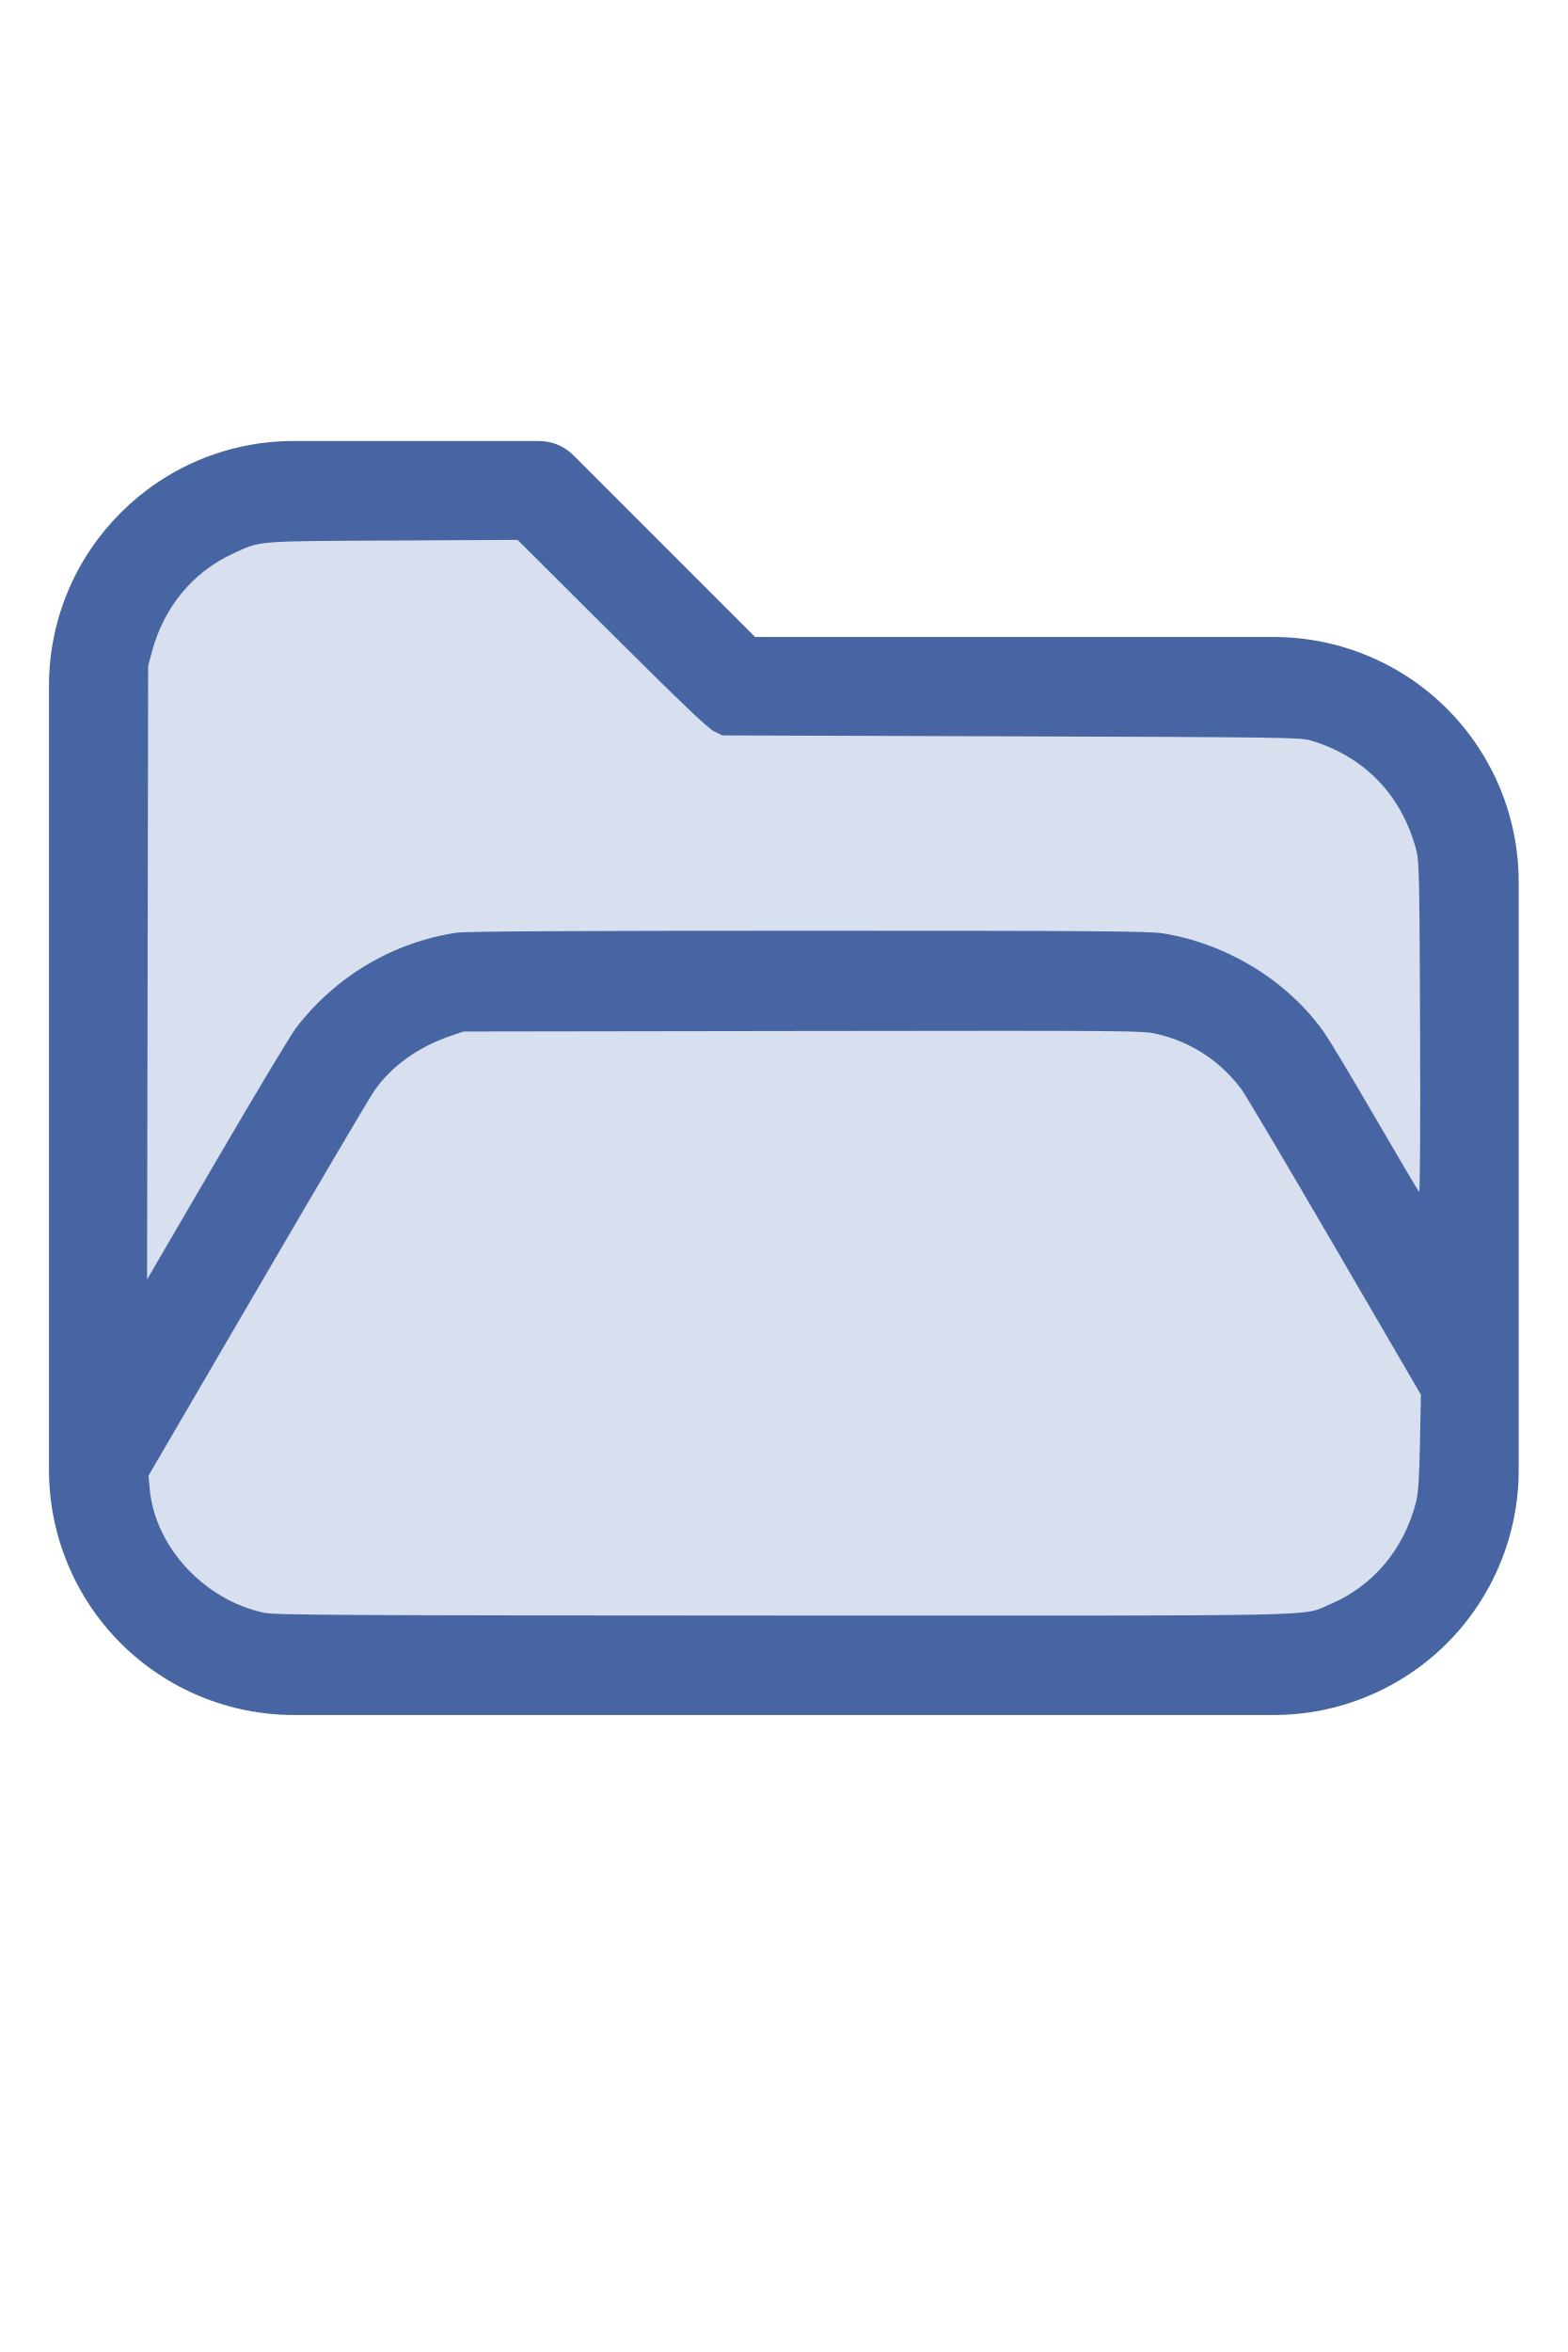
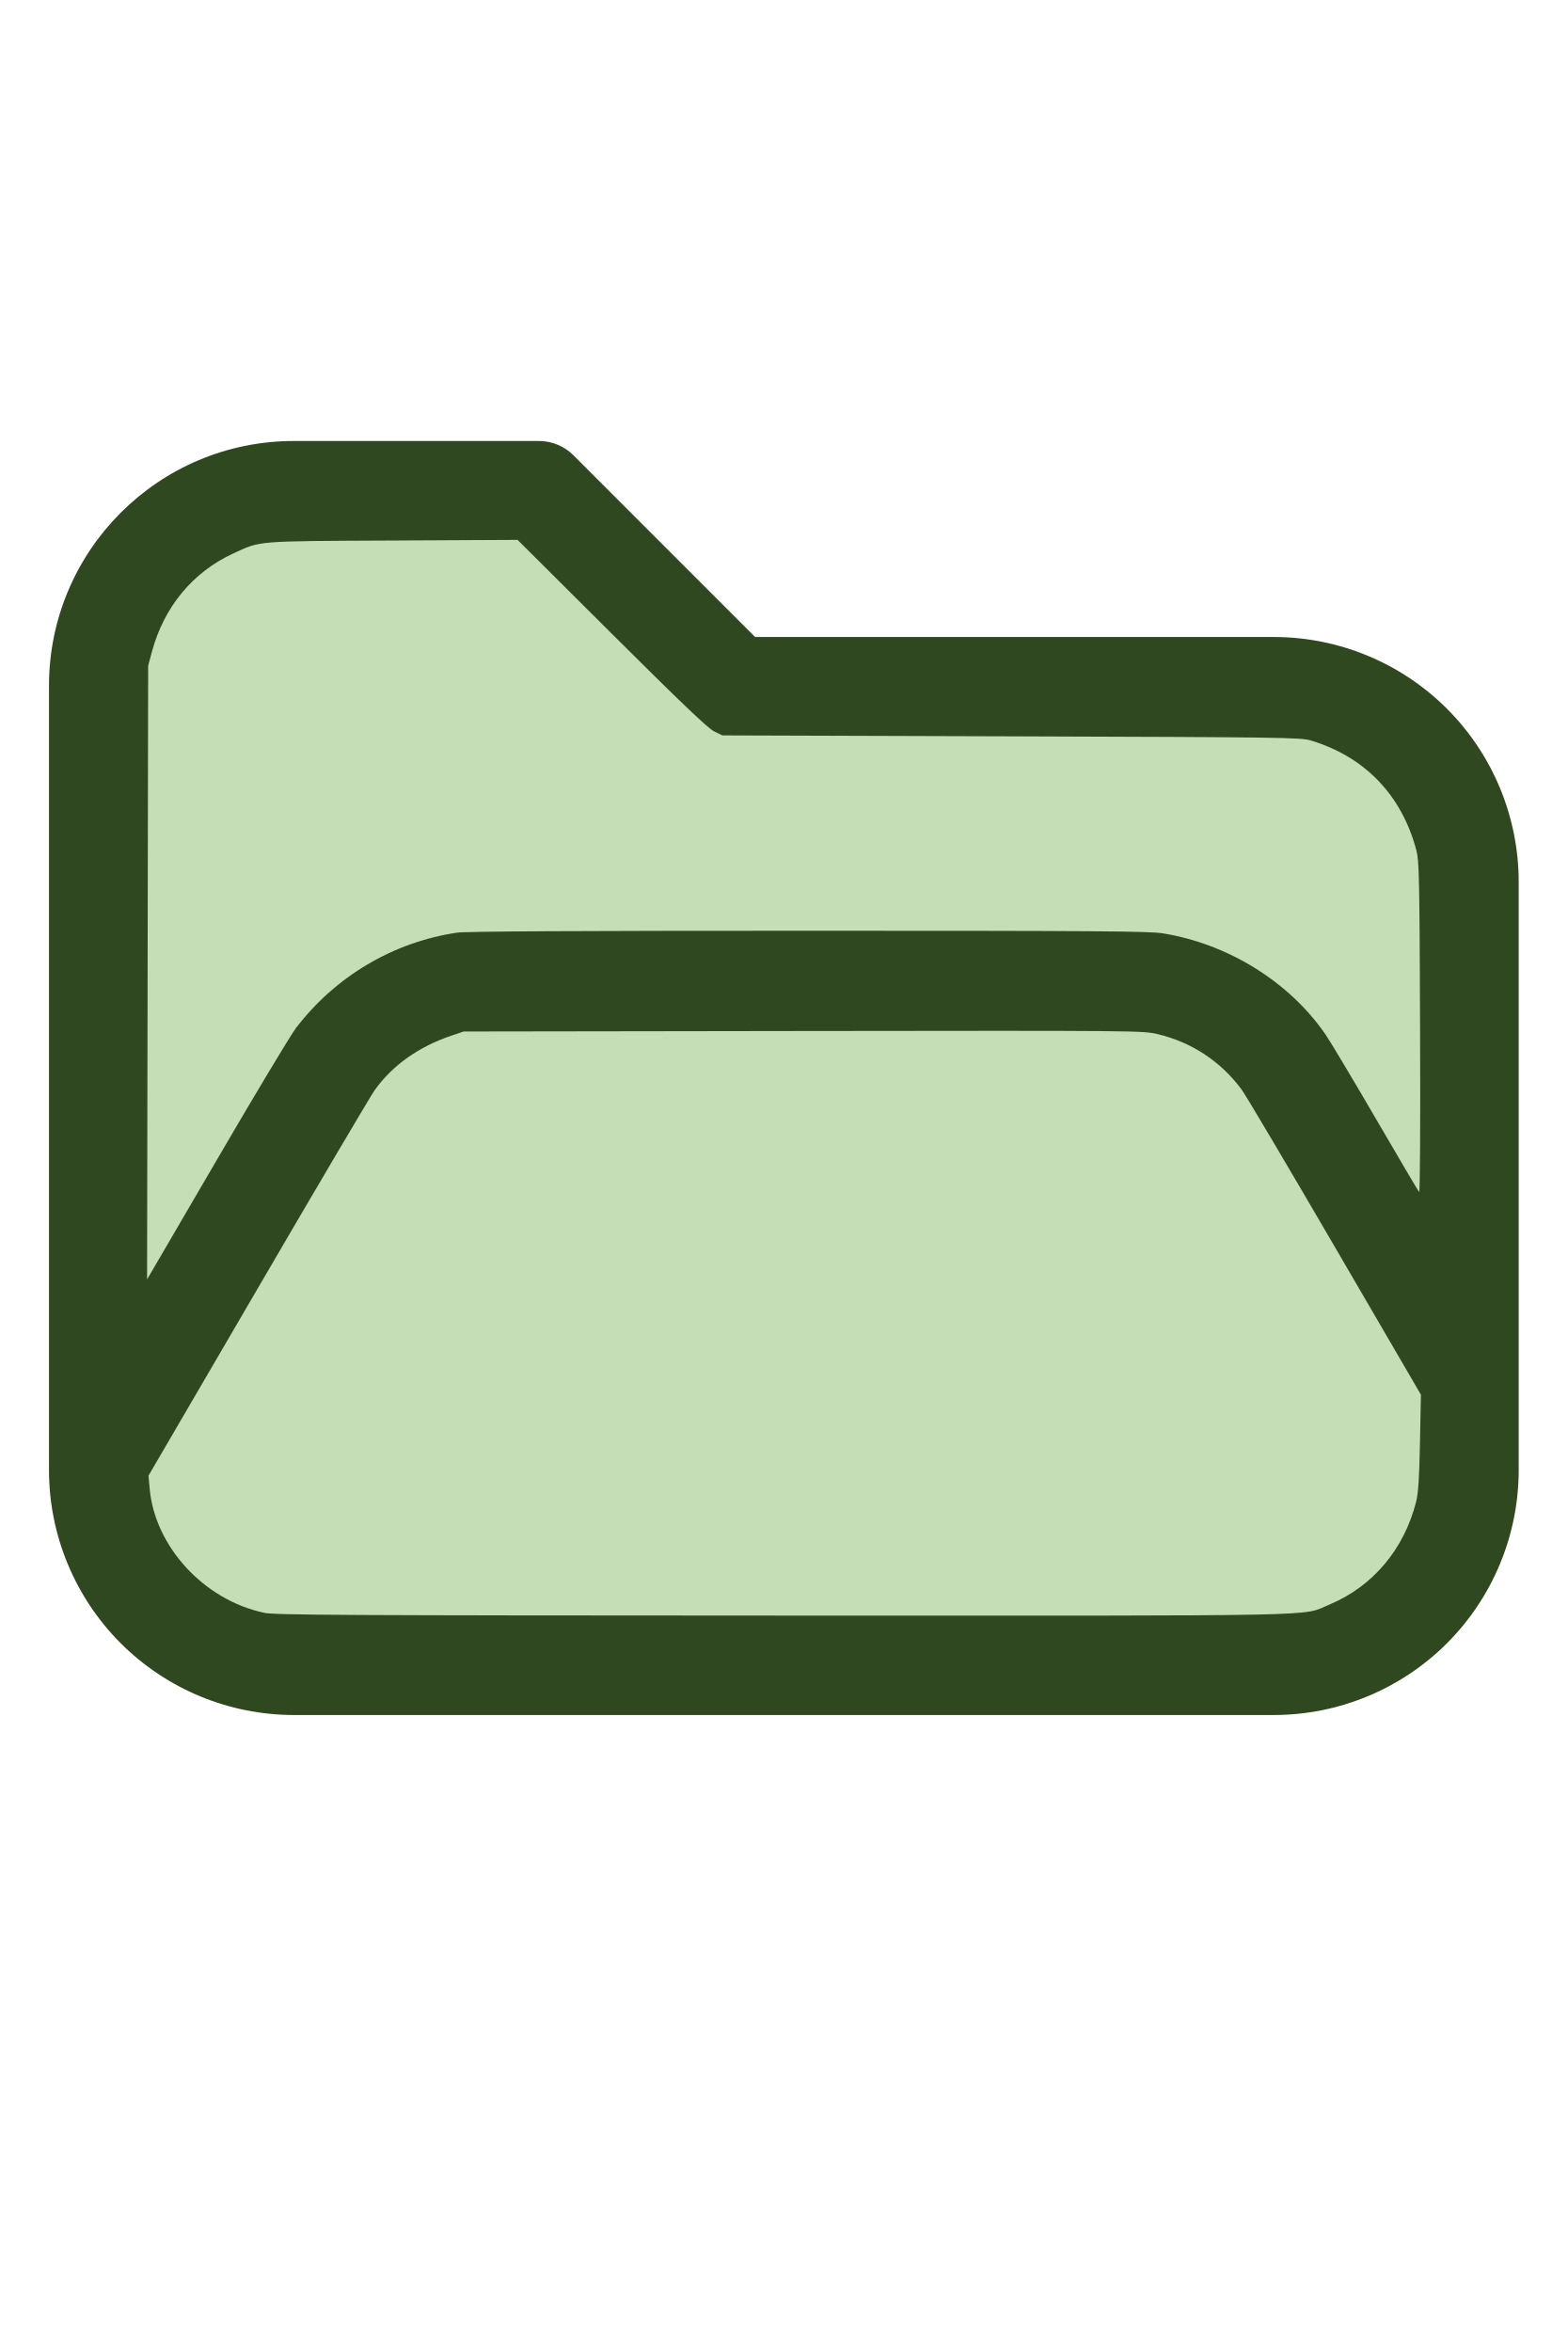
<svg xmlns="http://www.w3.org/2000/svg" version="1.1" width="16" height="24" viewBox="0 0 32 32" xml:space="preserve">
-   <g style="fill:#4665A2;">
+   <g style="fill:#2F481F;">
    <path d="M1,5.998l0,16.002c-0,1.326 0.527,2.598 1.464,3.536c0.938,0.937 2.21,1.464 3.536,1.464c5.322,0 14.678,-0 20,0c1.326,0 2.598,-0.527 3.536,-1.464c0.937,-0.938 1.464,-2.21 1.464,-3.536c0,-3.486 0,-8.514 0,-12c0,-1.326 -0.527,-2.598 -1.464,-3.536c-0.938,-0.937 -2.21,-1.464 -3.536,-1.464c-0,0 -10.586,0 -10.586,0c0,-0 -3.707,-3.707 -3.707,-3.707c-0.187,-0.188 -0.442,-0.293 -0.707,-0.293l-5.002,0c-2.76,0 -4.998,2.238 -4.998,4.998Zm28,14.415l-3.456,-5.925c-0.538,-0.921 -1.524,-1.488 -2.591,-1.488c-0,0 -12.905,0 -12.906,0c-1.067,0 -2.053,0.567 -2.591,1.488l-4.453,7.635c0.03,0.751 0.342,1.465 0.876,1.998c0.562,0.563 1.325,0.879 2.121,0.879l20,0c0.796,0 1.559,-0.316 2.121,-0.879c0.563,-0.562 0.879,-1.325 0.879,-2.121l0,-1.587Zm0,-3.969l0,-6.444c0,-0.796 -0.316,-1.559 -0.879,-2.121c-0.562,-0.563 -1.325,-0.879 -2.121,-0.879c-7.738,0 -11,0 -11,0c-0.265,0 -0.52,-0.105 -0.707,-0.293c-0,0 -3.707,-3.707 -3.707,-3.707c-0,0 -4.588,0 -4.588,0c-1.656,0 -2.998,1.342 -2.998,2.998l0,12.16l2.729,-4.677c0.896,-1.536 2.54,-2.481 4.318,-2.481c3.354,0 9.552,0 12.906,0c1.778,0 3.422,0.945 4.318,2.481l1.729,2.963Z" id="path2" />
  </g>
-   <g style="fill:#D8DFEE;stroke-width:0;">
+   <g style="fill:#C5DEB5;stroke-width:0;">
    <path d="M 5.388,24.913 C 4.16,24.651 3.157,23.559 3.054,22.371 L 3.031,22.116 5.261,18.294 C 6.487,16.191 7.56,14.373 7.645,14.253 8.004,13.746 8.542,13.363 9.21,13.137 l 0.255,-0.086 6.929,-0.01 c 6.805,-0.009 6.935,-0.008 7.234,0.063 0.696,0.165 1.29,0.557 1.715,1.13 0.082,0.11 0.939,1.557 1.905,3.215 l 1.756,3.014 -0.019,0.972 c -0.014,0.725 -0.034,1.032 -0.078,1.209 -0.243,0.971 -0.887,1.735 -1.772,2.103 -0.588,0.244 0.247,0.227 -11.162,0.224 -9.028,-0.003 -10.364,-0.01 -10.586,-0.057 z" id="path199" />
    <path d="M 3.013,11.85 3.024,5.588 3.102,5.297 C 3.348,4.386 3.936,3.676 4.757,3.297 5.329,3.033 5.181,3.045 8.013,3.031 l 2.552,-0.013 1.919,1.911 c 1.404,1.398 1.964,1.933 2.089,1.995 l 0.171,0.084 5.898,0.019 c 5.553,0.018 5.91,0.023 6.116,0.085 1.102,0.332 1.857,1.118 2.154,2.244 0.056,0.214 0.064,0.564 0.075,3.622 0.008,2.032 -5.42e-4,3.371 -0.02,3.349 -0.018,-0.02 -0.414,-0.691 -0.88,-1.492 -0.466,-0.801 -0.931,-1.578 -1.033,-1.727 -0.736,-1.069 -1.984,-1.844 -3.316,-2.06 -0.28,-0.045 -1.345,-0.053 -7.239,-0.053 -4.714,-1.09e-4 -6.993,0.012 -7.172,0.039 -1.3,0.193 -2.477,0.89 -3.284,1.944 -0.108,0.141 -0.836,1.353 -1.618,2.695 L 3.002,18.111 Z" id="path201" />
  </g>
</svg>
